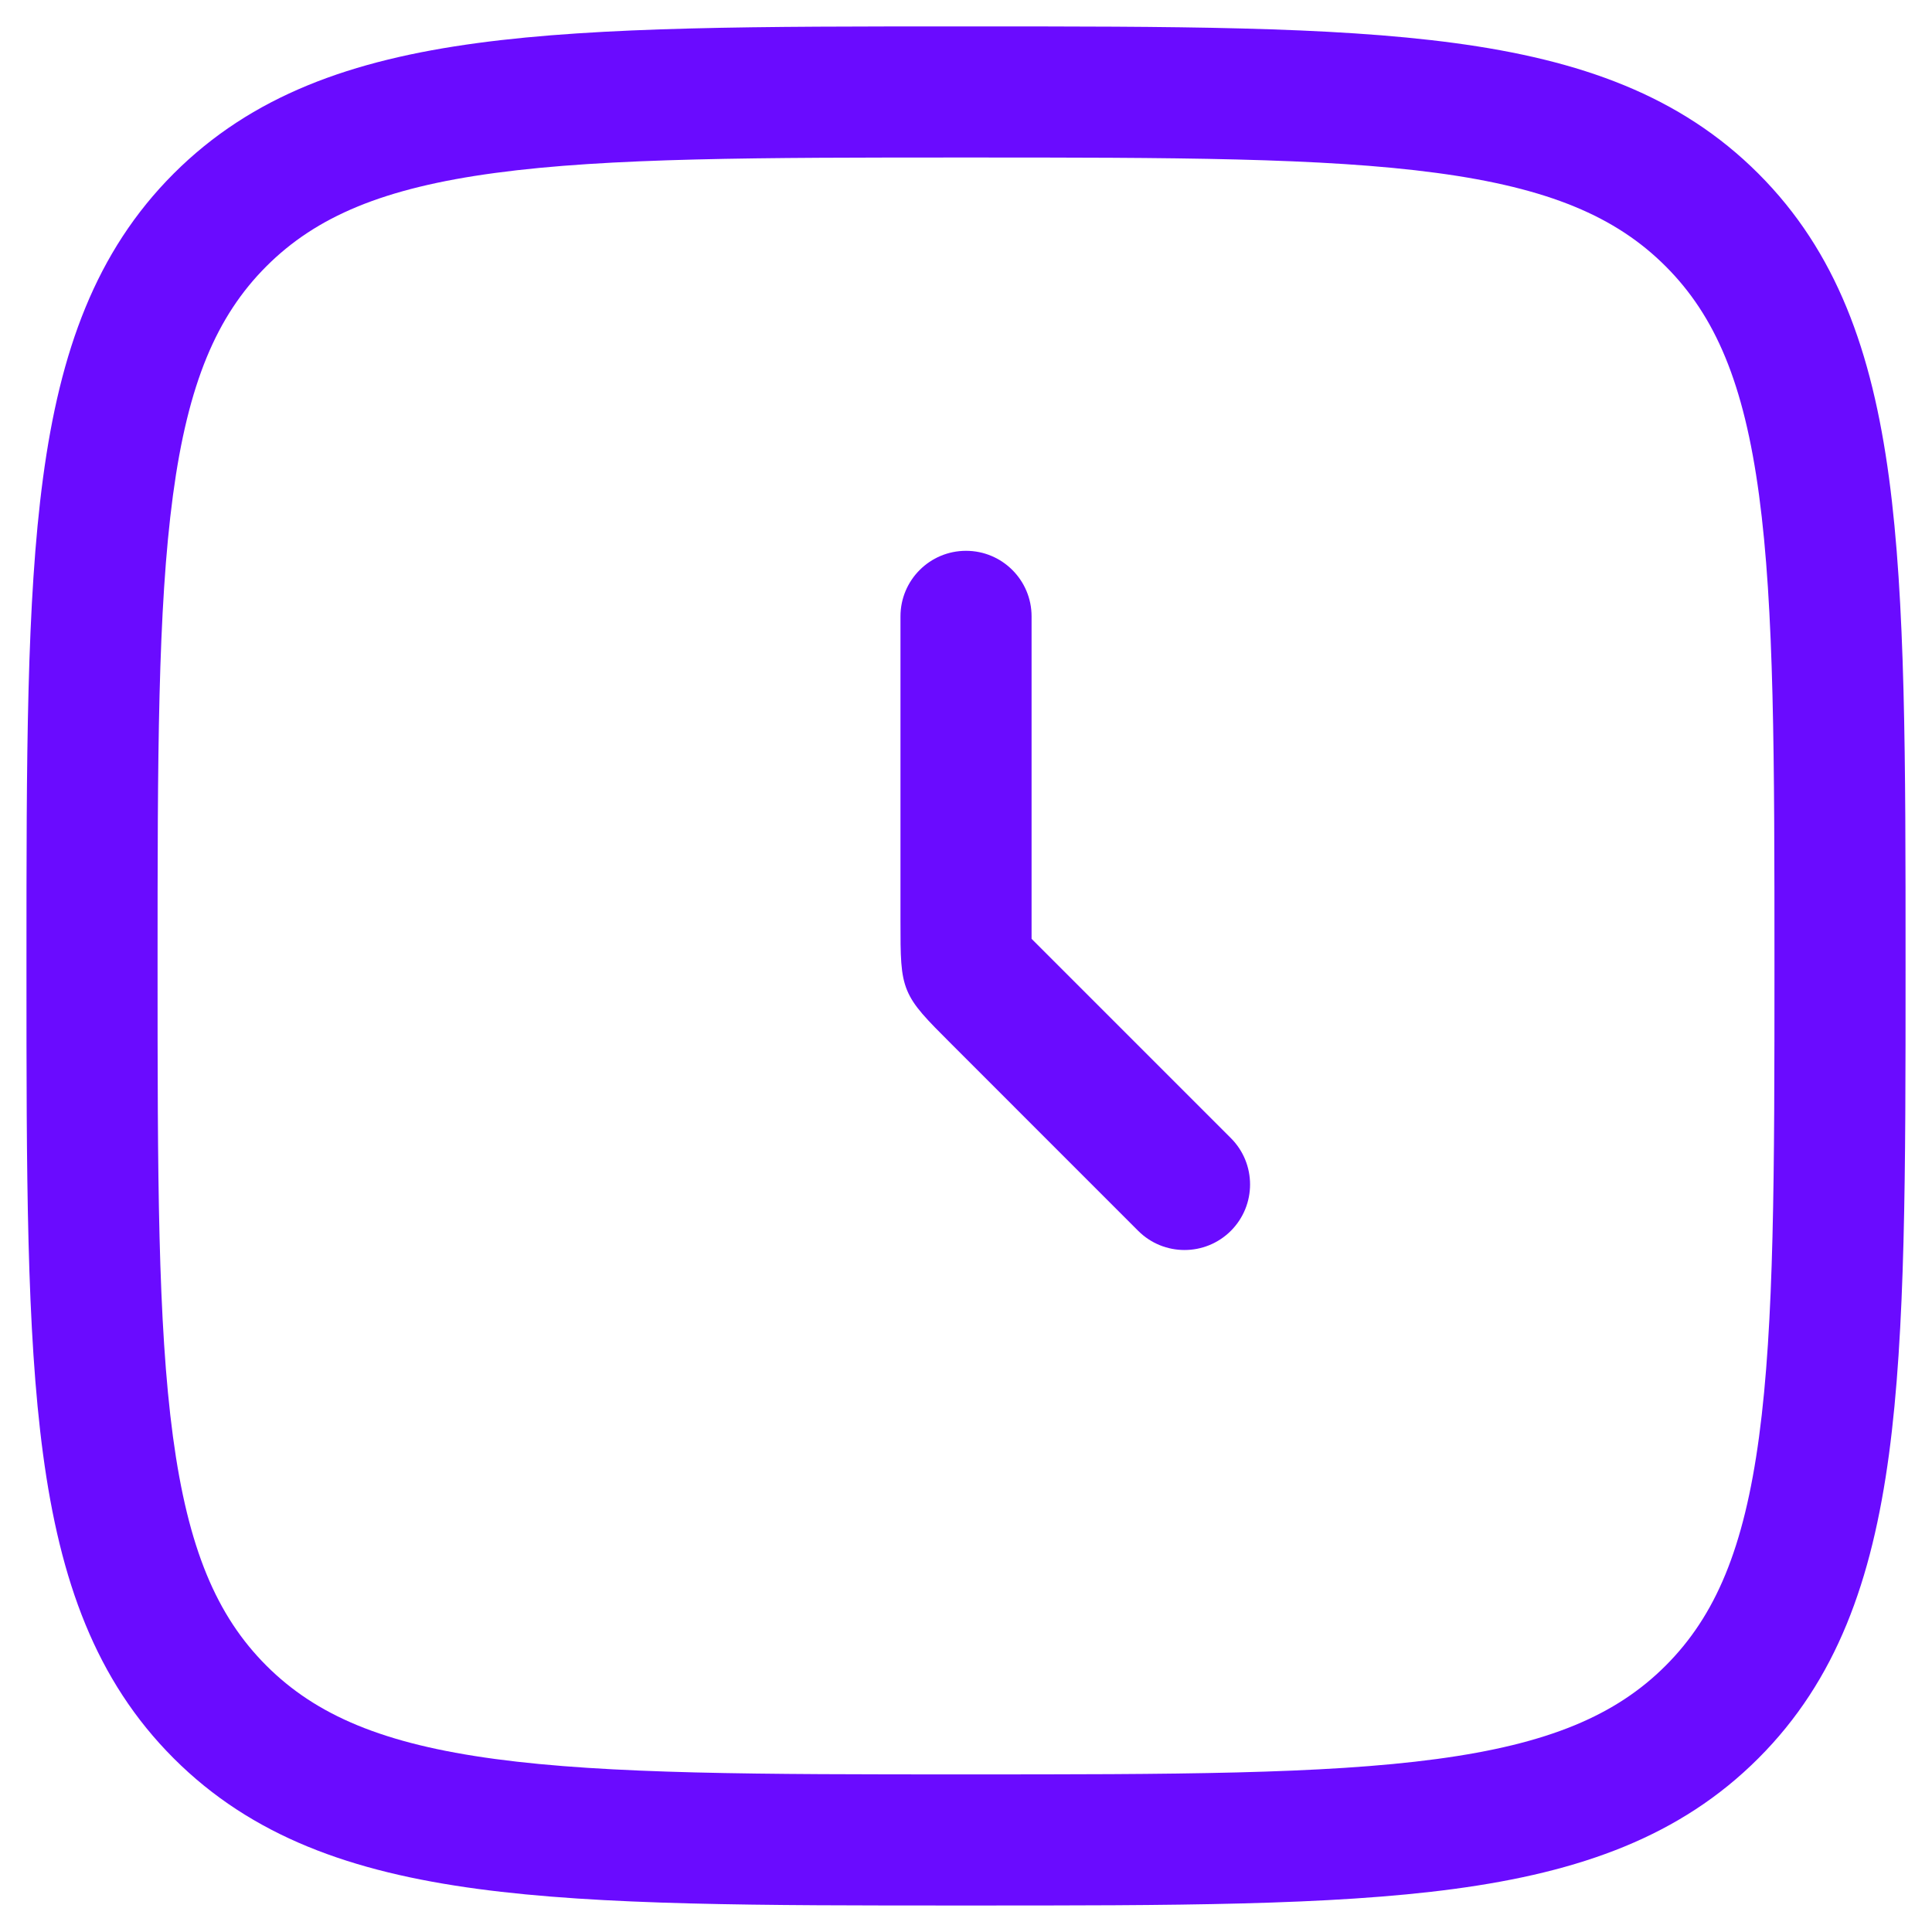
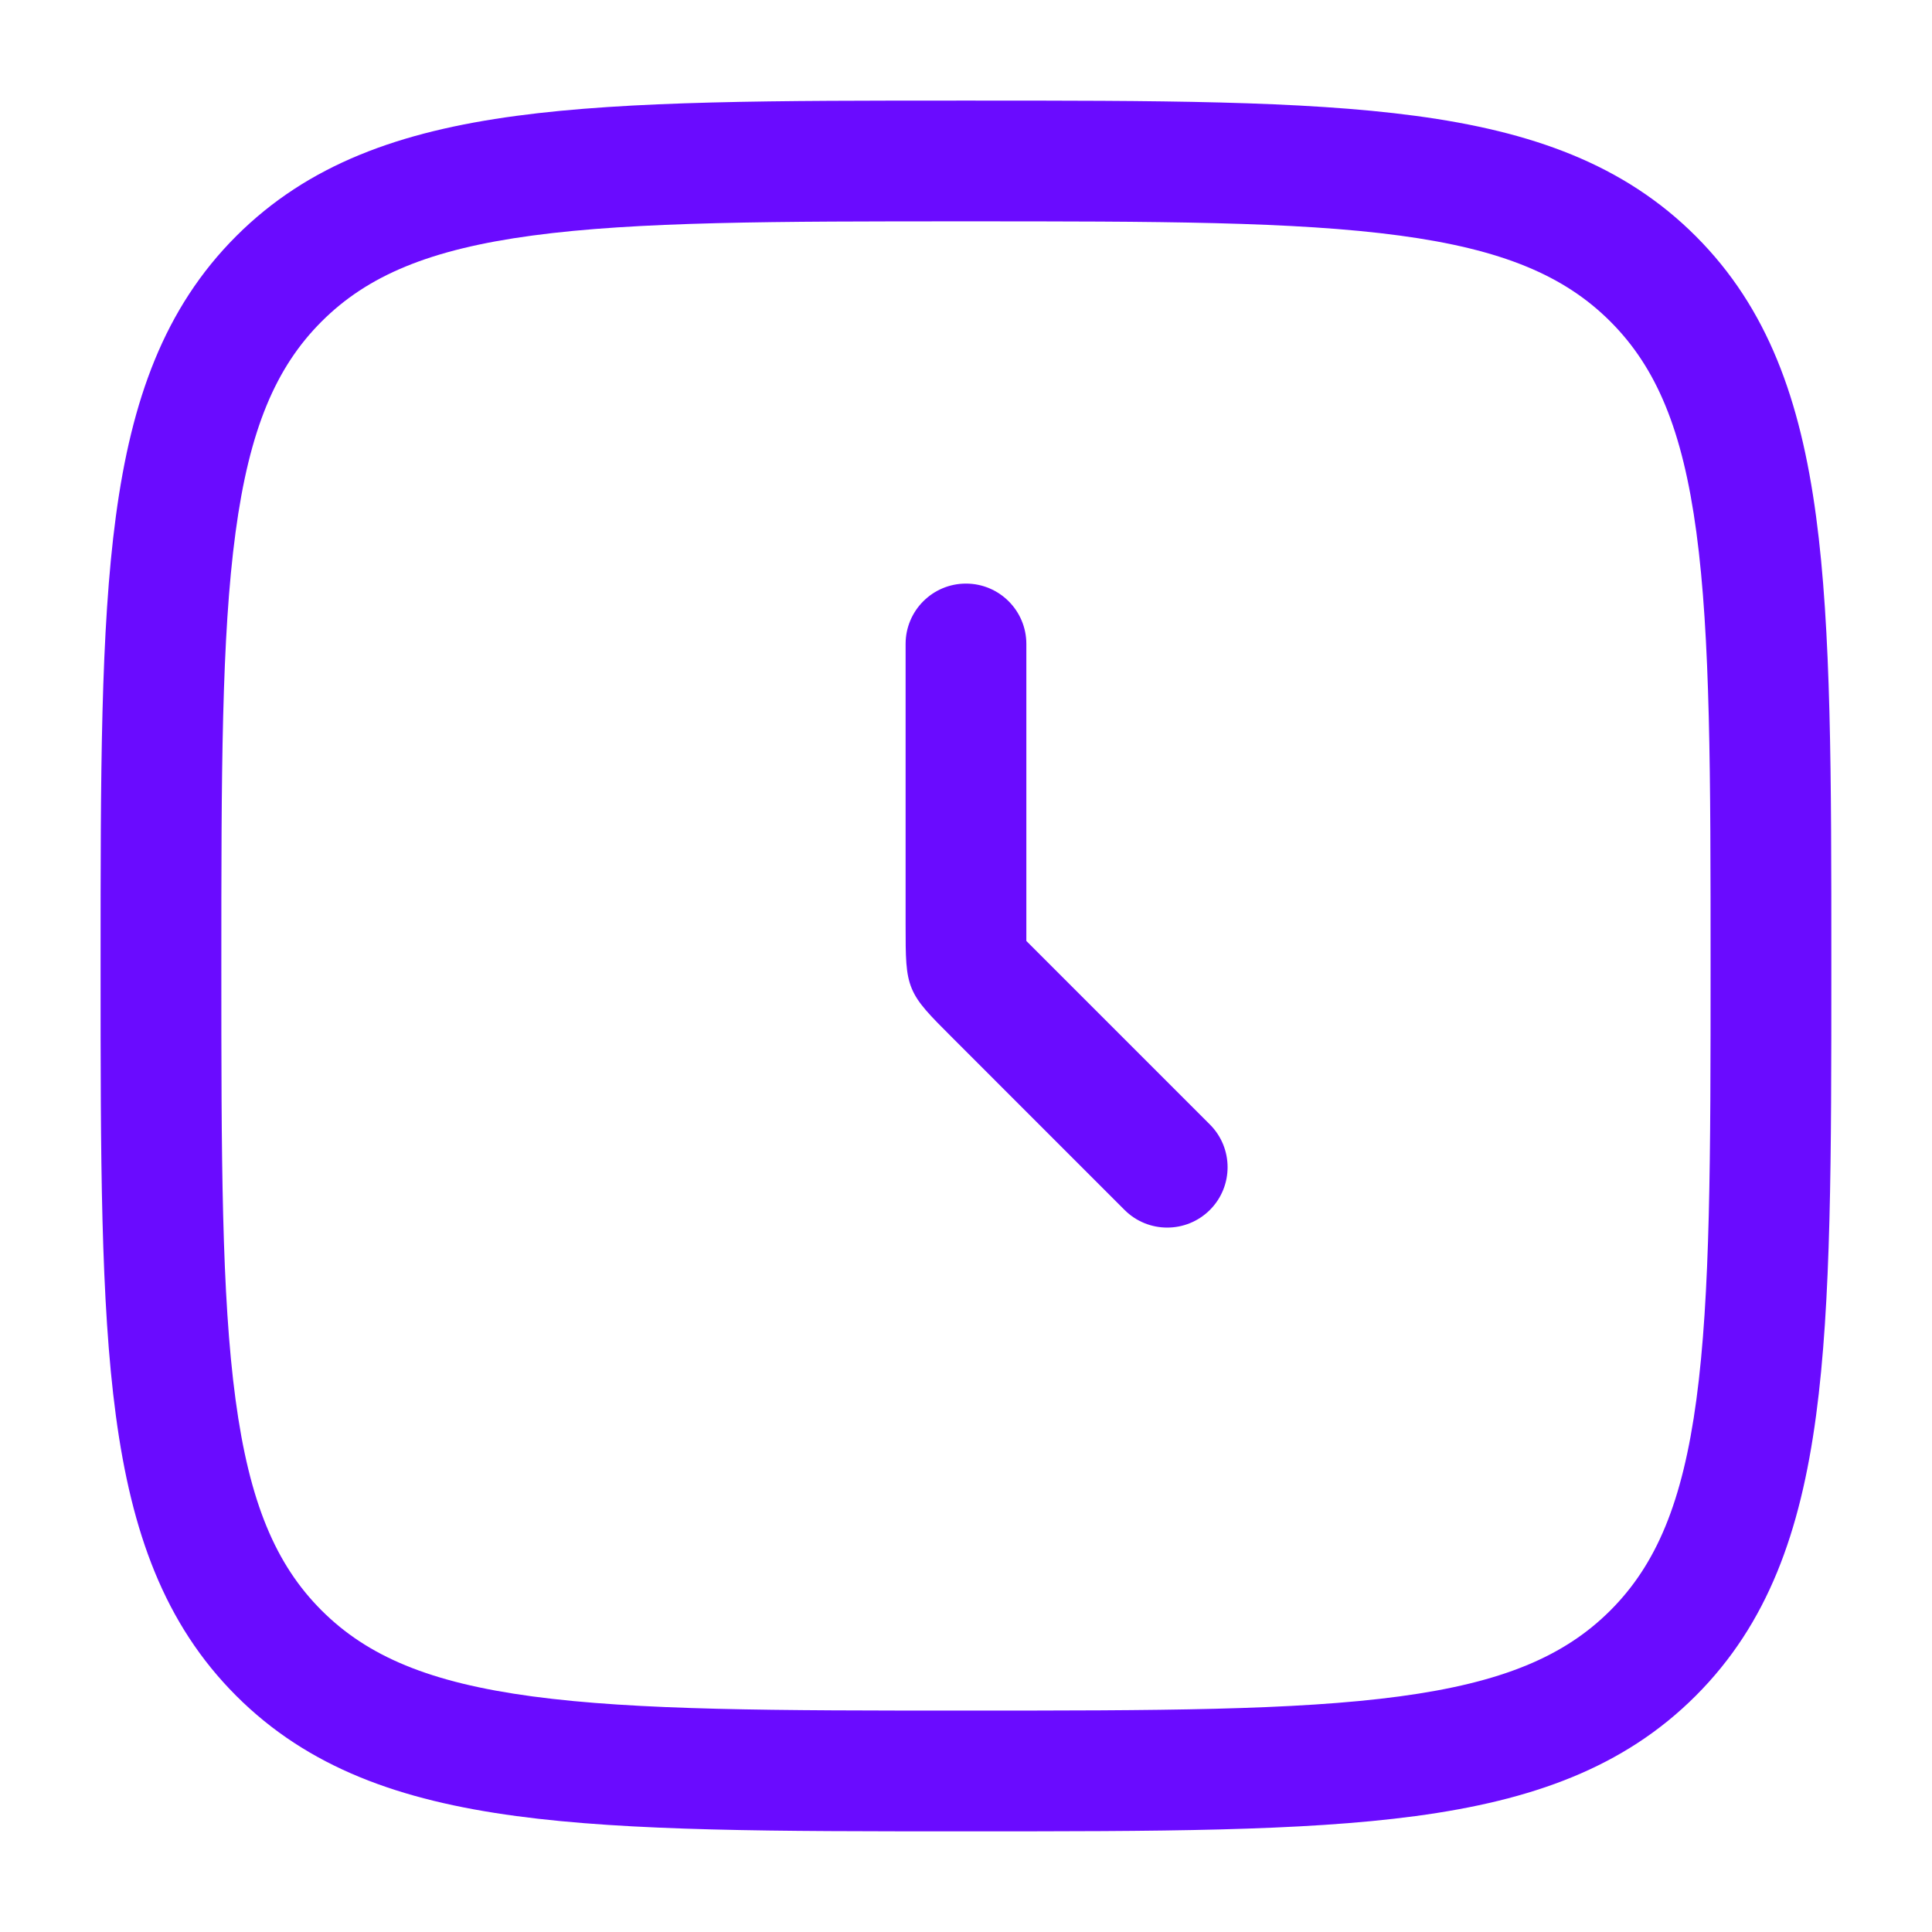
- <svg xmlns="http://www.w3.org/2000/svg" width="70" height="70" viewBox="0 0 70 70" fill="none">
-   <path fill-rule="evenodd" clip-rule="evenodd" d="M34.819 0.957H35.182C42.492 0.957 48.221 0.957 52.691 1.558C57.266 2.173 60.876 3.457 63.709 6.29C66.543 9.124 67.826 12.734 68.442 17.309C69.042 21.779 69.042 27.507 69.042 34.817V35.18C69.042 42.49 69.042 48.219 68.442 52.689C67.826 57.264 66.543 60.874 63.709 63.707C60.876 66.541 57.266 67.824 52.691 68.439C48.221 69.04 42.492 69.04 35.182 69.04H34.819C27.509 69.04 21.78 69.04 17.311 68.439C12.736 67.824 9.126 66.541 6.292 63.707C3.459 60.874 2.175 57.264 1.56 52.689C0.959 48.219 0.959 42.49 0.959 35.18V34.817C0.959 27.507 0.959 21.779 1.56 17.309C2.175 12.734 3.459 9.124 6.292 6.29C9.126 3.457 12.736 2.173 17.311 1.558C21.78 0.957 27.509 0.957 34.819 0.957ZM17.944 6.266C13.895 6.81 11.455 7.845 9.651 9.649C7.847 11.453 6.812 13.893 6.267 17.942C5.714 22.058 5.709 27.468 5.709 34.999C5.709 42.53 5.714 47.939 6.267 52.056C6.812 56.104 7.847 58.545 9.651 60.349C11.455 62.152 13.895 63.188 17.944 63.732C22.06 64.285 27.47 64.29 35.001 64.29C42.532 64.29 47.941 64.285 52.058 63.732C56.106 63.188 58.547 62.152 60.35 60.349C62.154 58.545 63.19 56.104 63.734 52.056C64.287 47.939 64.292 42.53 64.292 34.999C64.292 27.468 64.287 22.058 63.734 17.942C63.19 13.893 62.154 11.453 60.35 9.649C58.547 7.845 56.106 6.81 52.058 6.266C47.941 5.712 42.532 5.707 35.001 5.707C27.47 5.707 22.06 5.712 17.944 6.266ZM35.001 19.957C36.312 19.957 37.376 21.02 37.376 22.332V34.015L44.597 41.236C45.524 42.163 45.524 43.667 44.597 44.595C43.669 45.522 42.165 45.522 41.238 44.595L34.481 37.837C33.565 36.922 33.108 36.465 32.867 35.883C32.626 35.301 32.626 34.654 32.626 33.359V22.332C32.626 21.02 33.689 19.957 35.001 19.957Z" fill="#6A0BFF" />
+ <svg xmlns="http://www.w3.org/2000/svg" width="76" height="76" viewBox="0 0 76 76" fill="none">
+   <path fill-rule="evenodd" clip-rule="evenodd" d="M37.817 3.957H38.18C45.49 3.957 51.219 3.957 55.689 4.558C60.264 5.173 63.874 6.457 66.707 9.29C69.541 12.124 70.824 15.734 71.439 20.309C72.04 24.779 72.04 30.507 72.04 37.817V38.18C72.04 45.49 72.04 51.219 71.439 55.689C70.824 60.264 69.541 63.874 66.707 66.707C63.874 69.541 60.264 70.824 55.689 71.439C51.219 72.04 45.49 72.04 38.18 72.04H37.817C30.507 72.04 24.779 72.04 20.309 71.439C15.734 70.824 12.124 69.541 9.29 66.707C6.457 63.874 5.173 60.264 4.558 55.689C3.957 51.219 3.957 45.49 3.957 38.18V37.817C3.957 30.507 3.957 24.779 4.558 20.309C5.173 15.734 6.457 12.124 9.29 9.29C12.124 6.457 15.734 5.173 20.309 4.558C24.779 3.957 30.507 3.957 37.817 3.957ZM20.942 9.266C16.893 9.81 14.453 10.845 12.649 12.649C10.845 14.453 9.81 16.893 9.266 20.942C8.712 25.058 8.707 30.468 8.707 37.999C8.707 45.53 8.712 50.939 9.266 55.056C9.81 59.104 10.845 61.545 12.649 63.349C14.453 65.152 16.893 66.188 20.942 66.732C25.058 67.285 30.468 67.29 37.999 67.29C45.53 67.29 50.939 67.285 55.056 66.732C59.104 66.188 61.545 65.152 63.349 63.349C65.152 61.545 66.188 59.104 66.732 55.056C67.285 50.939 67.29 45.53 67.29 37.999C67.29 30.468 67.285 25.058 66.732 20.942C66.188 16.893 65.152 14.453 63.349 12.649C61.545 10.845 59.104 9.81 55.056 9.266C50.939 8.712 45.53 8.707 37.999 8.707C30.468 8.707 25.058 8.712 20.942 9.266ZM37.999 22.957C39.31 22.957 40.374 24.02 40.374 25.332V37.015L47.595 44.236C48.522 45.163 48.522 46.667 47.595 47.595C46.667 48.522 45.163 48.522 44.236 47.595L37.479 40.837C36.563 39.922 36.106 39.465 35.865 38.883C35.624 38.301 35.624 37.654 35.624 36.359V25.332C35.624 24.02 36.687 22.957 37.999 22.957Z" fill="#6A0BFF" />
</svg>
